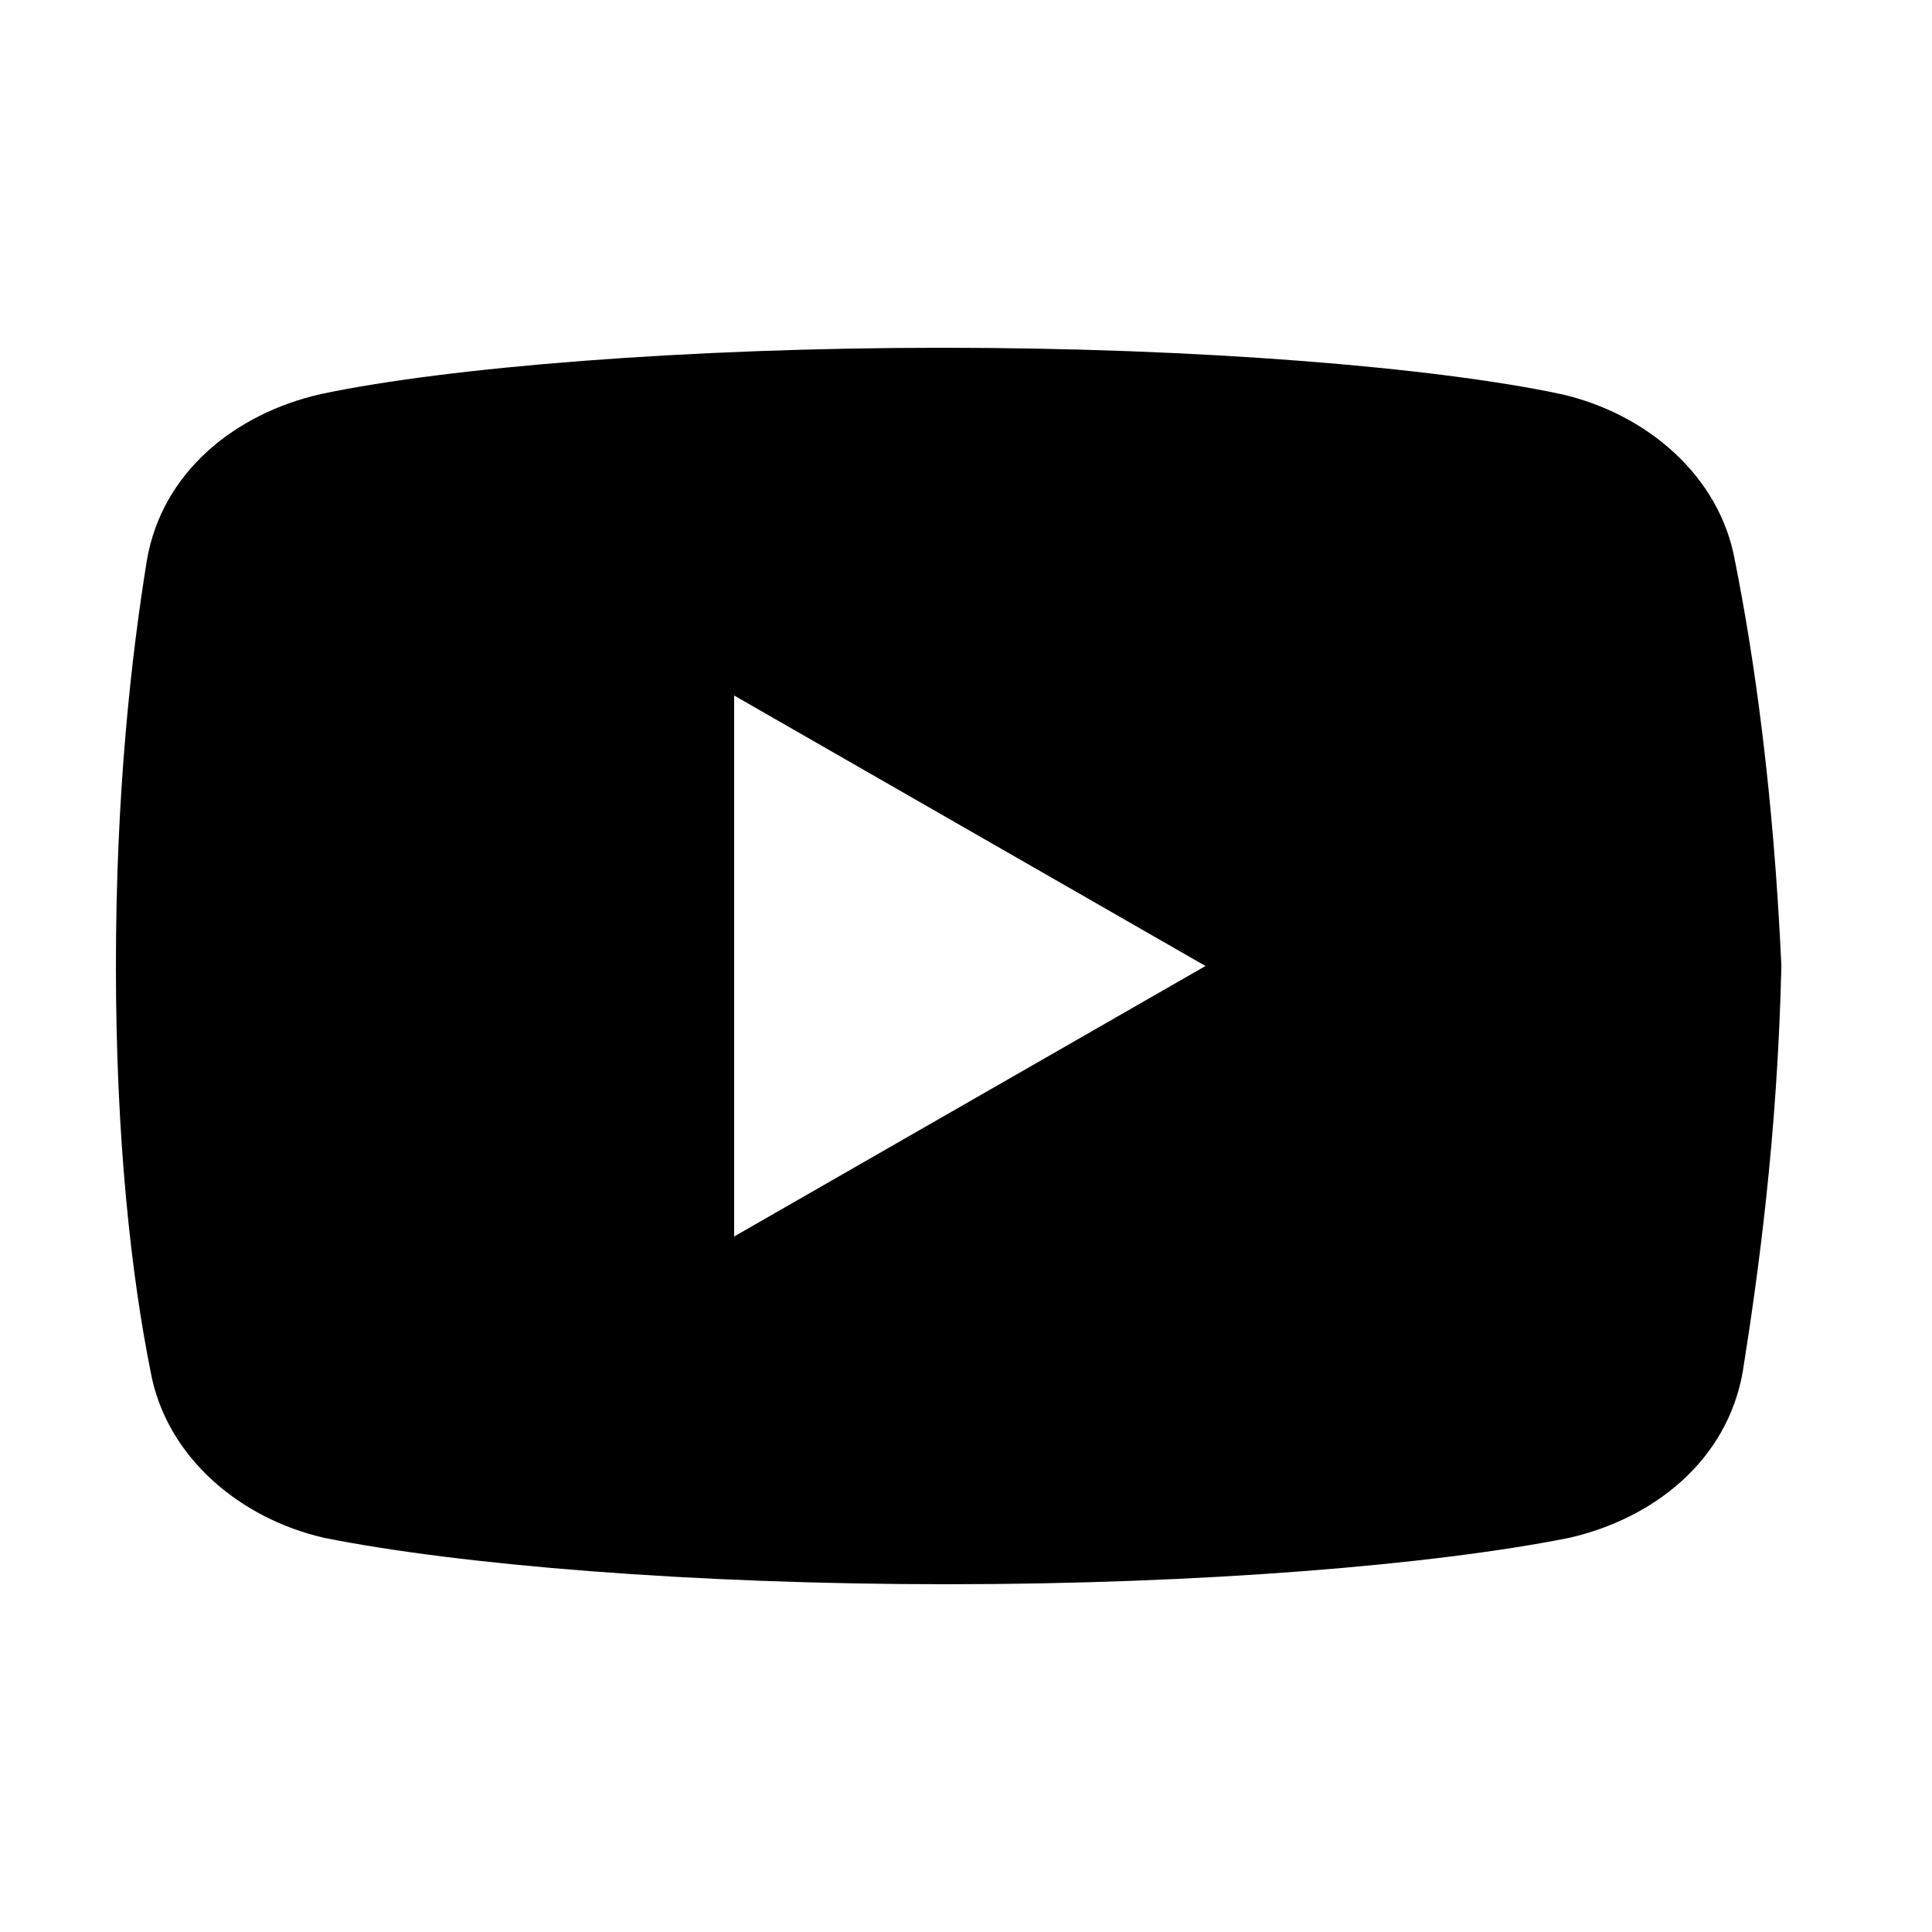
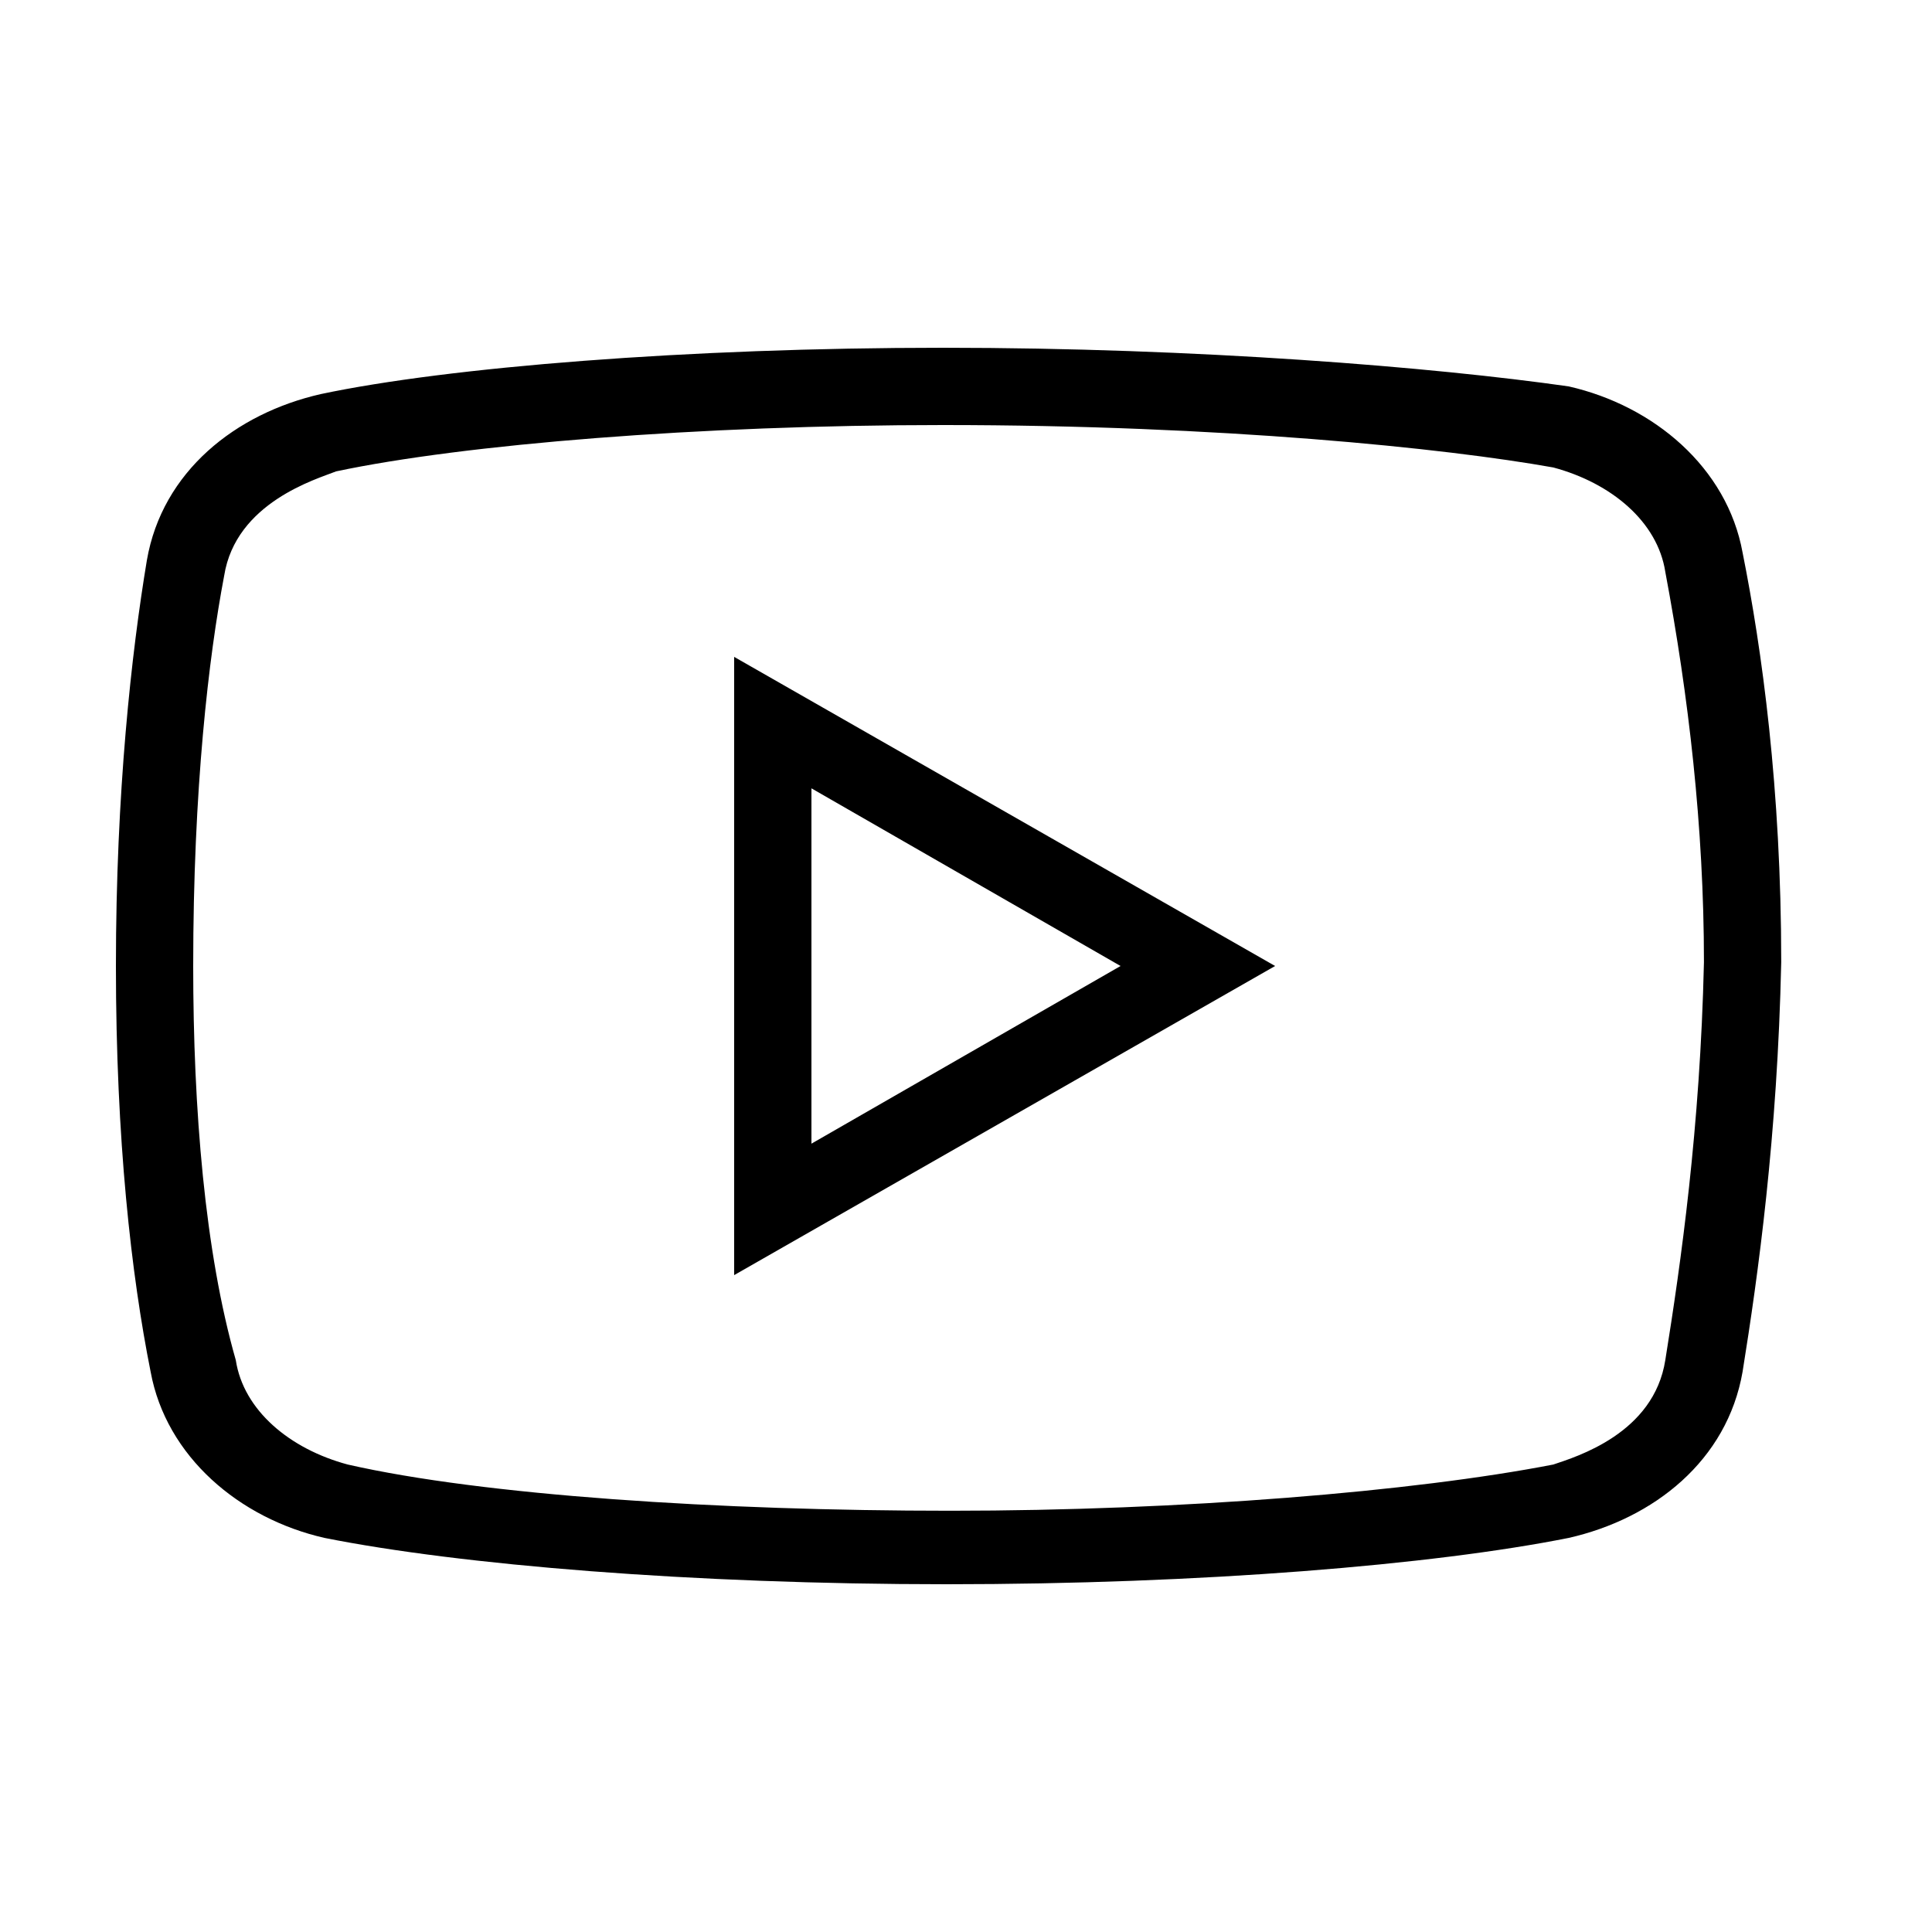
- <svg xmlns="http://www.w3.org/2000/svg" x="0px" y="0px" width="30" height="30" viewBox="0 0 50 50">
-   <path d="M 44.898 14.5 C 44.5 12.301 42.602 10.699 40.398 10.199 C 37.102 9.5 31 9 24.398 9 C 17.801 9 11.602 9.5 8.301 10.199 C 6.102 10.699 4.199 12.199 3.801 14.5 C 3.398 17 3 20.5 3 25 C 3 29.5 3.398 33 3.898 35.5 C 4.301 37.699 6.199 39.301 8.398 39.801 C 11.898 40.5 17.898 41 24.5 41 C 31.102 41 37.102 40.5 40.602 39.801 C 42.801 39.301 44.699 37.801 45.102 35.5 C 45.5 33 46 29.398 46.102 25 C 45.898 20.5 45.398 17 44.898 14.5 Z M 19 32 L 19 18 L 31.199 25 Z" />
+ <svg xmlns="http://www.w3.org/2000/svg" viewBox="0 0 50 50">
+   <path d="M 24.402 9 C 17.801 9 11.602 9.5 8.301 10.199 C 6.102 10.699 4.199 12.199 3.801 14.5 C 3.402 16.898 3 20.5 3 25 C 3 29.5 3.398 33 3.898 35.5 C 4.301 37.699 6.199 39.301 8.398 39.801 C 11.902 40.5 17.898 41 24.5 41 C 31.102 41 37.098 40.5 40.598 39.801 C 42.801 39.301 44.699 37.801 45.098 35.5 C 45.5 33 46 29.402 46.098 24.902 C 46.098 20.402 45.598 16.801 45.098 14.301 C 44.699 12.102 42.801 10.5 40.598 10 C 37.098 9.5 31 9 24.402 9 Z M 24.402 11 C 31.602 11 37.398 11.598 40.199 12.098 C 41.699 12.5 42.898 13.5 43.098 14.801 C 43.699 18 44.098 21.402 44.098 24.902 C 44 29.199 43.5 32.699 43.098 35.199 C 42.801 37.098 40.801 37.699 40.199 37.902 C 36.598 38.602 30.598 39.098 24.598 39.098 C 18.598 39.098 12.5 38.699 9 37.902 C 7.5 37.5 6.301 36.5 6.102 35.199 C 5.301 32.398 5 28.699 5 25 C 5 20.398 5.402 17 5.801 14.902 C 6.102 13 8.199 12.398 8.699 12.199 C 12 11.5 18.102 11 24.402 11 Z M 19 17 L 19 33 L 33 25 Z M 21 20.402 L 29 25 L 21 29.598 Z" />
</svg>
